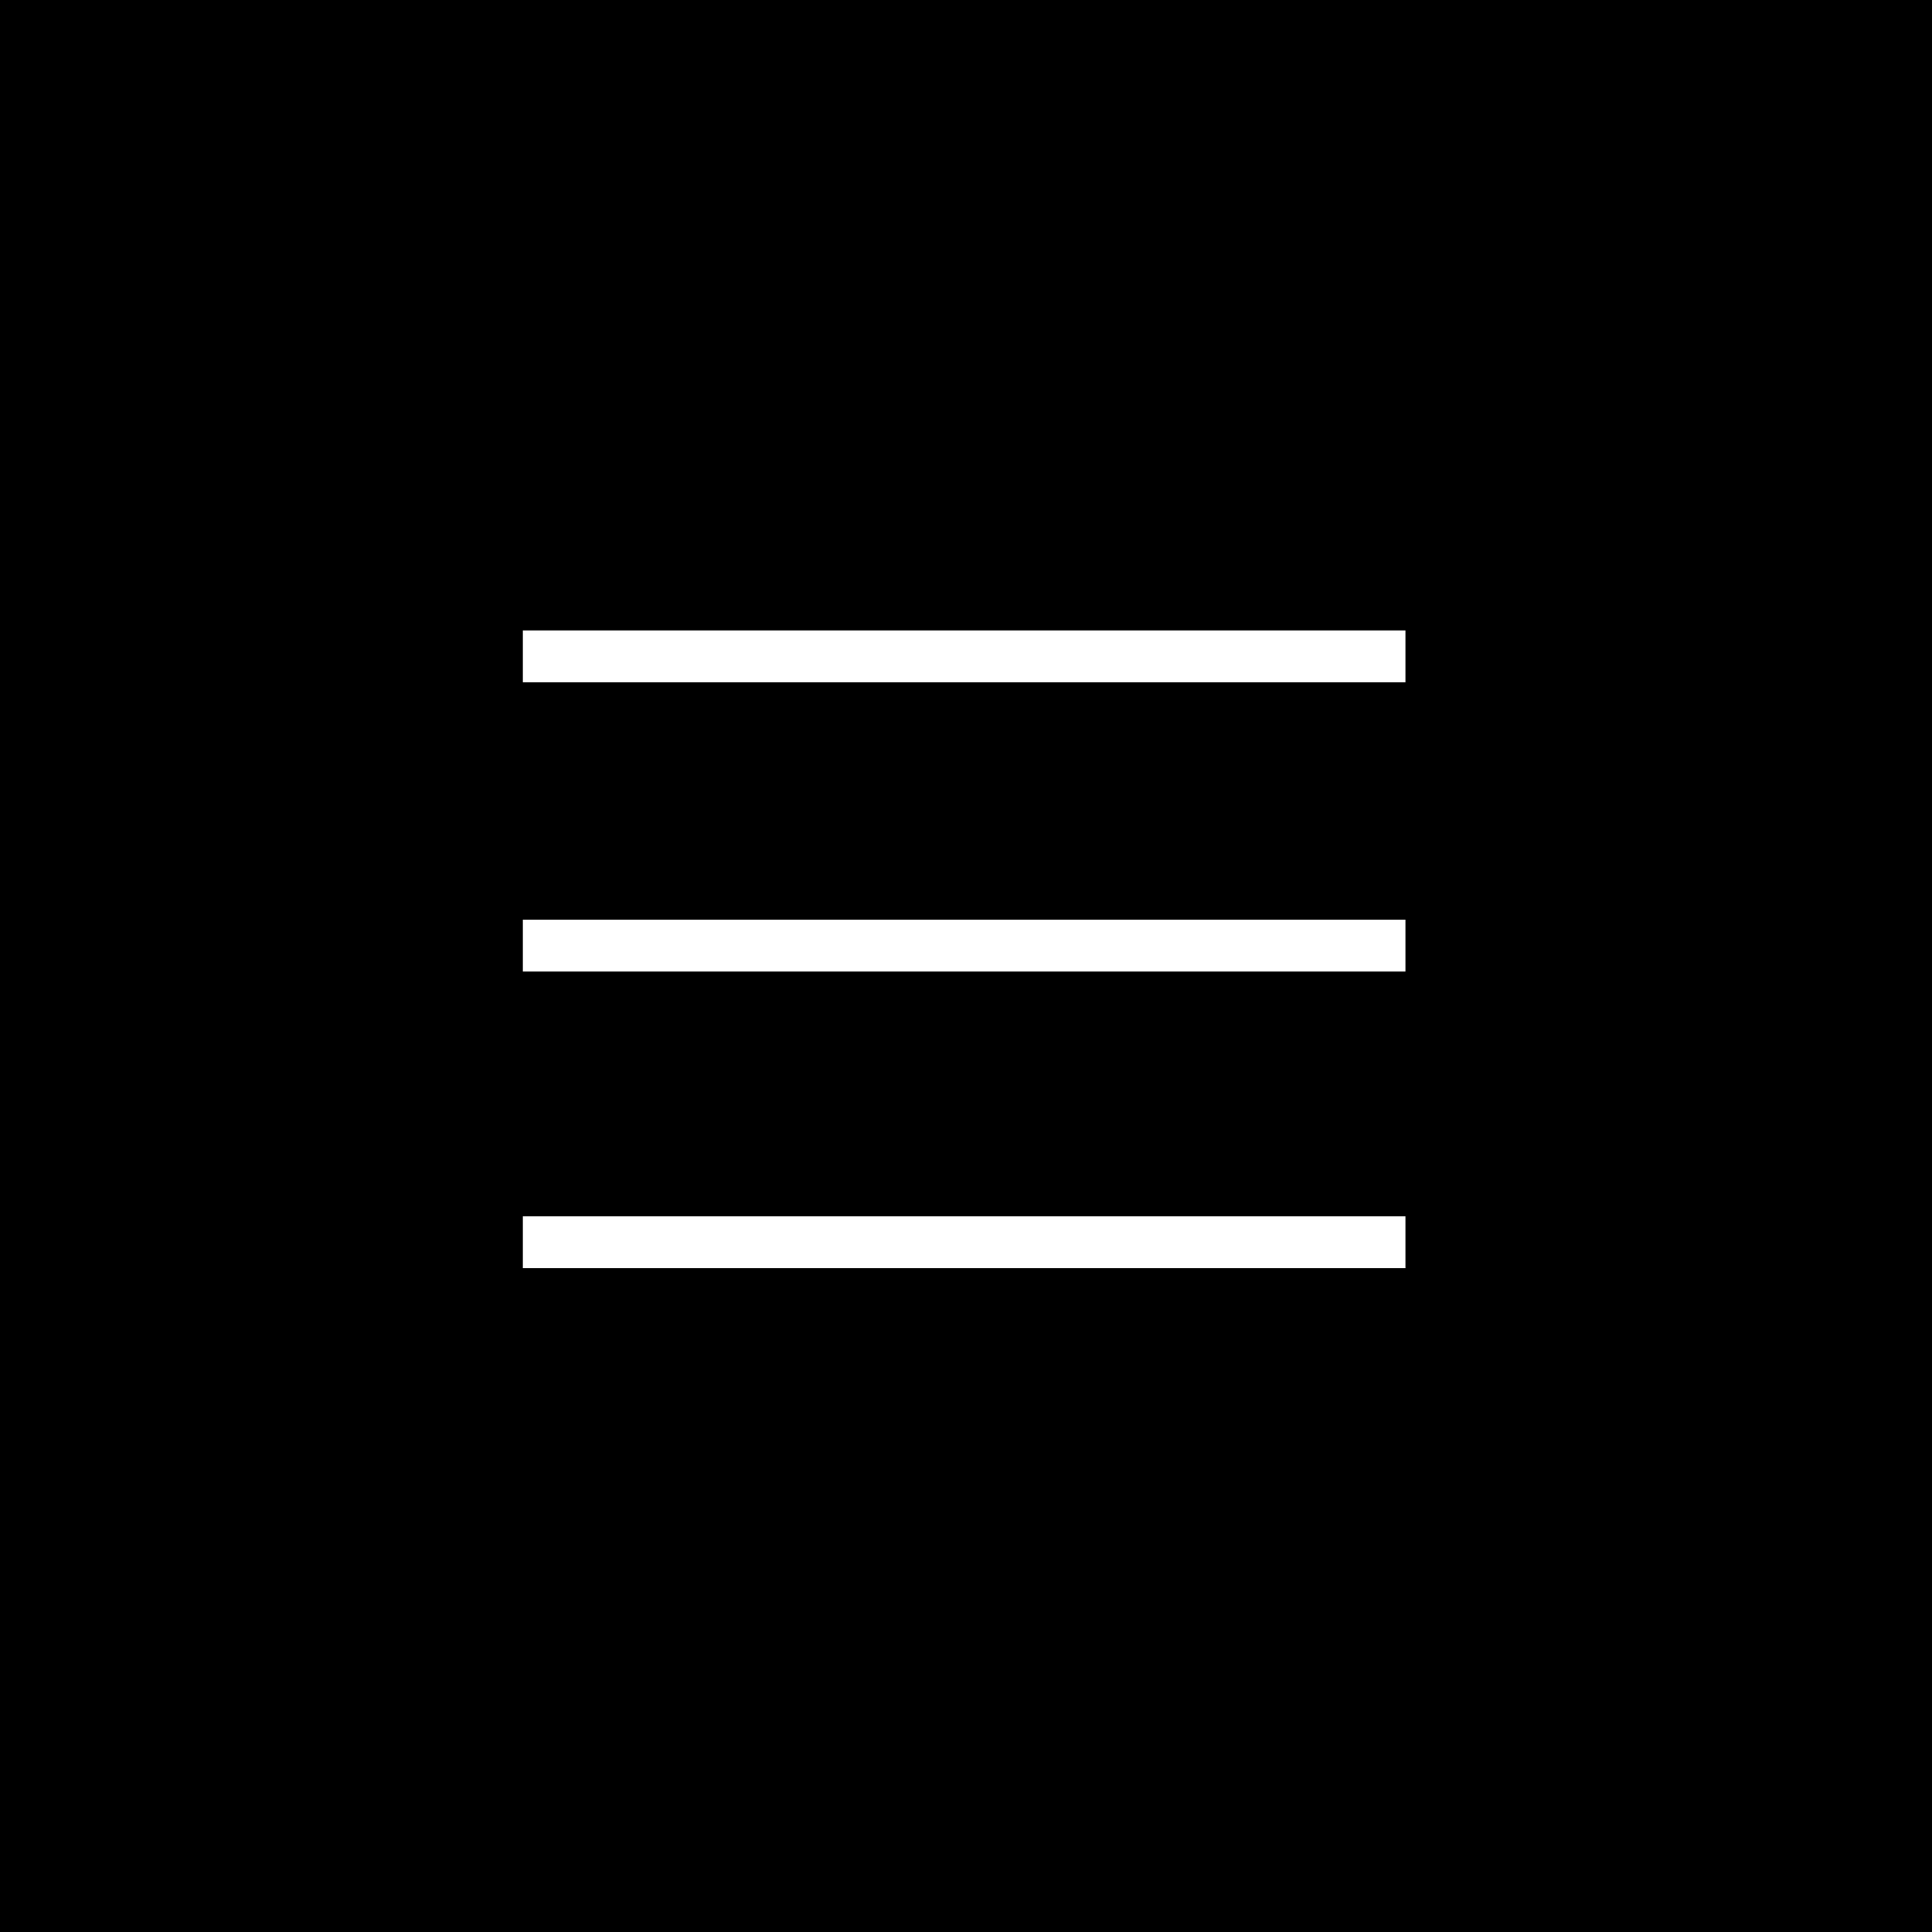
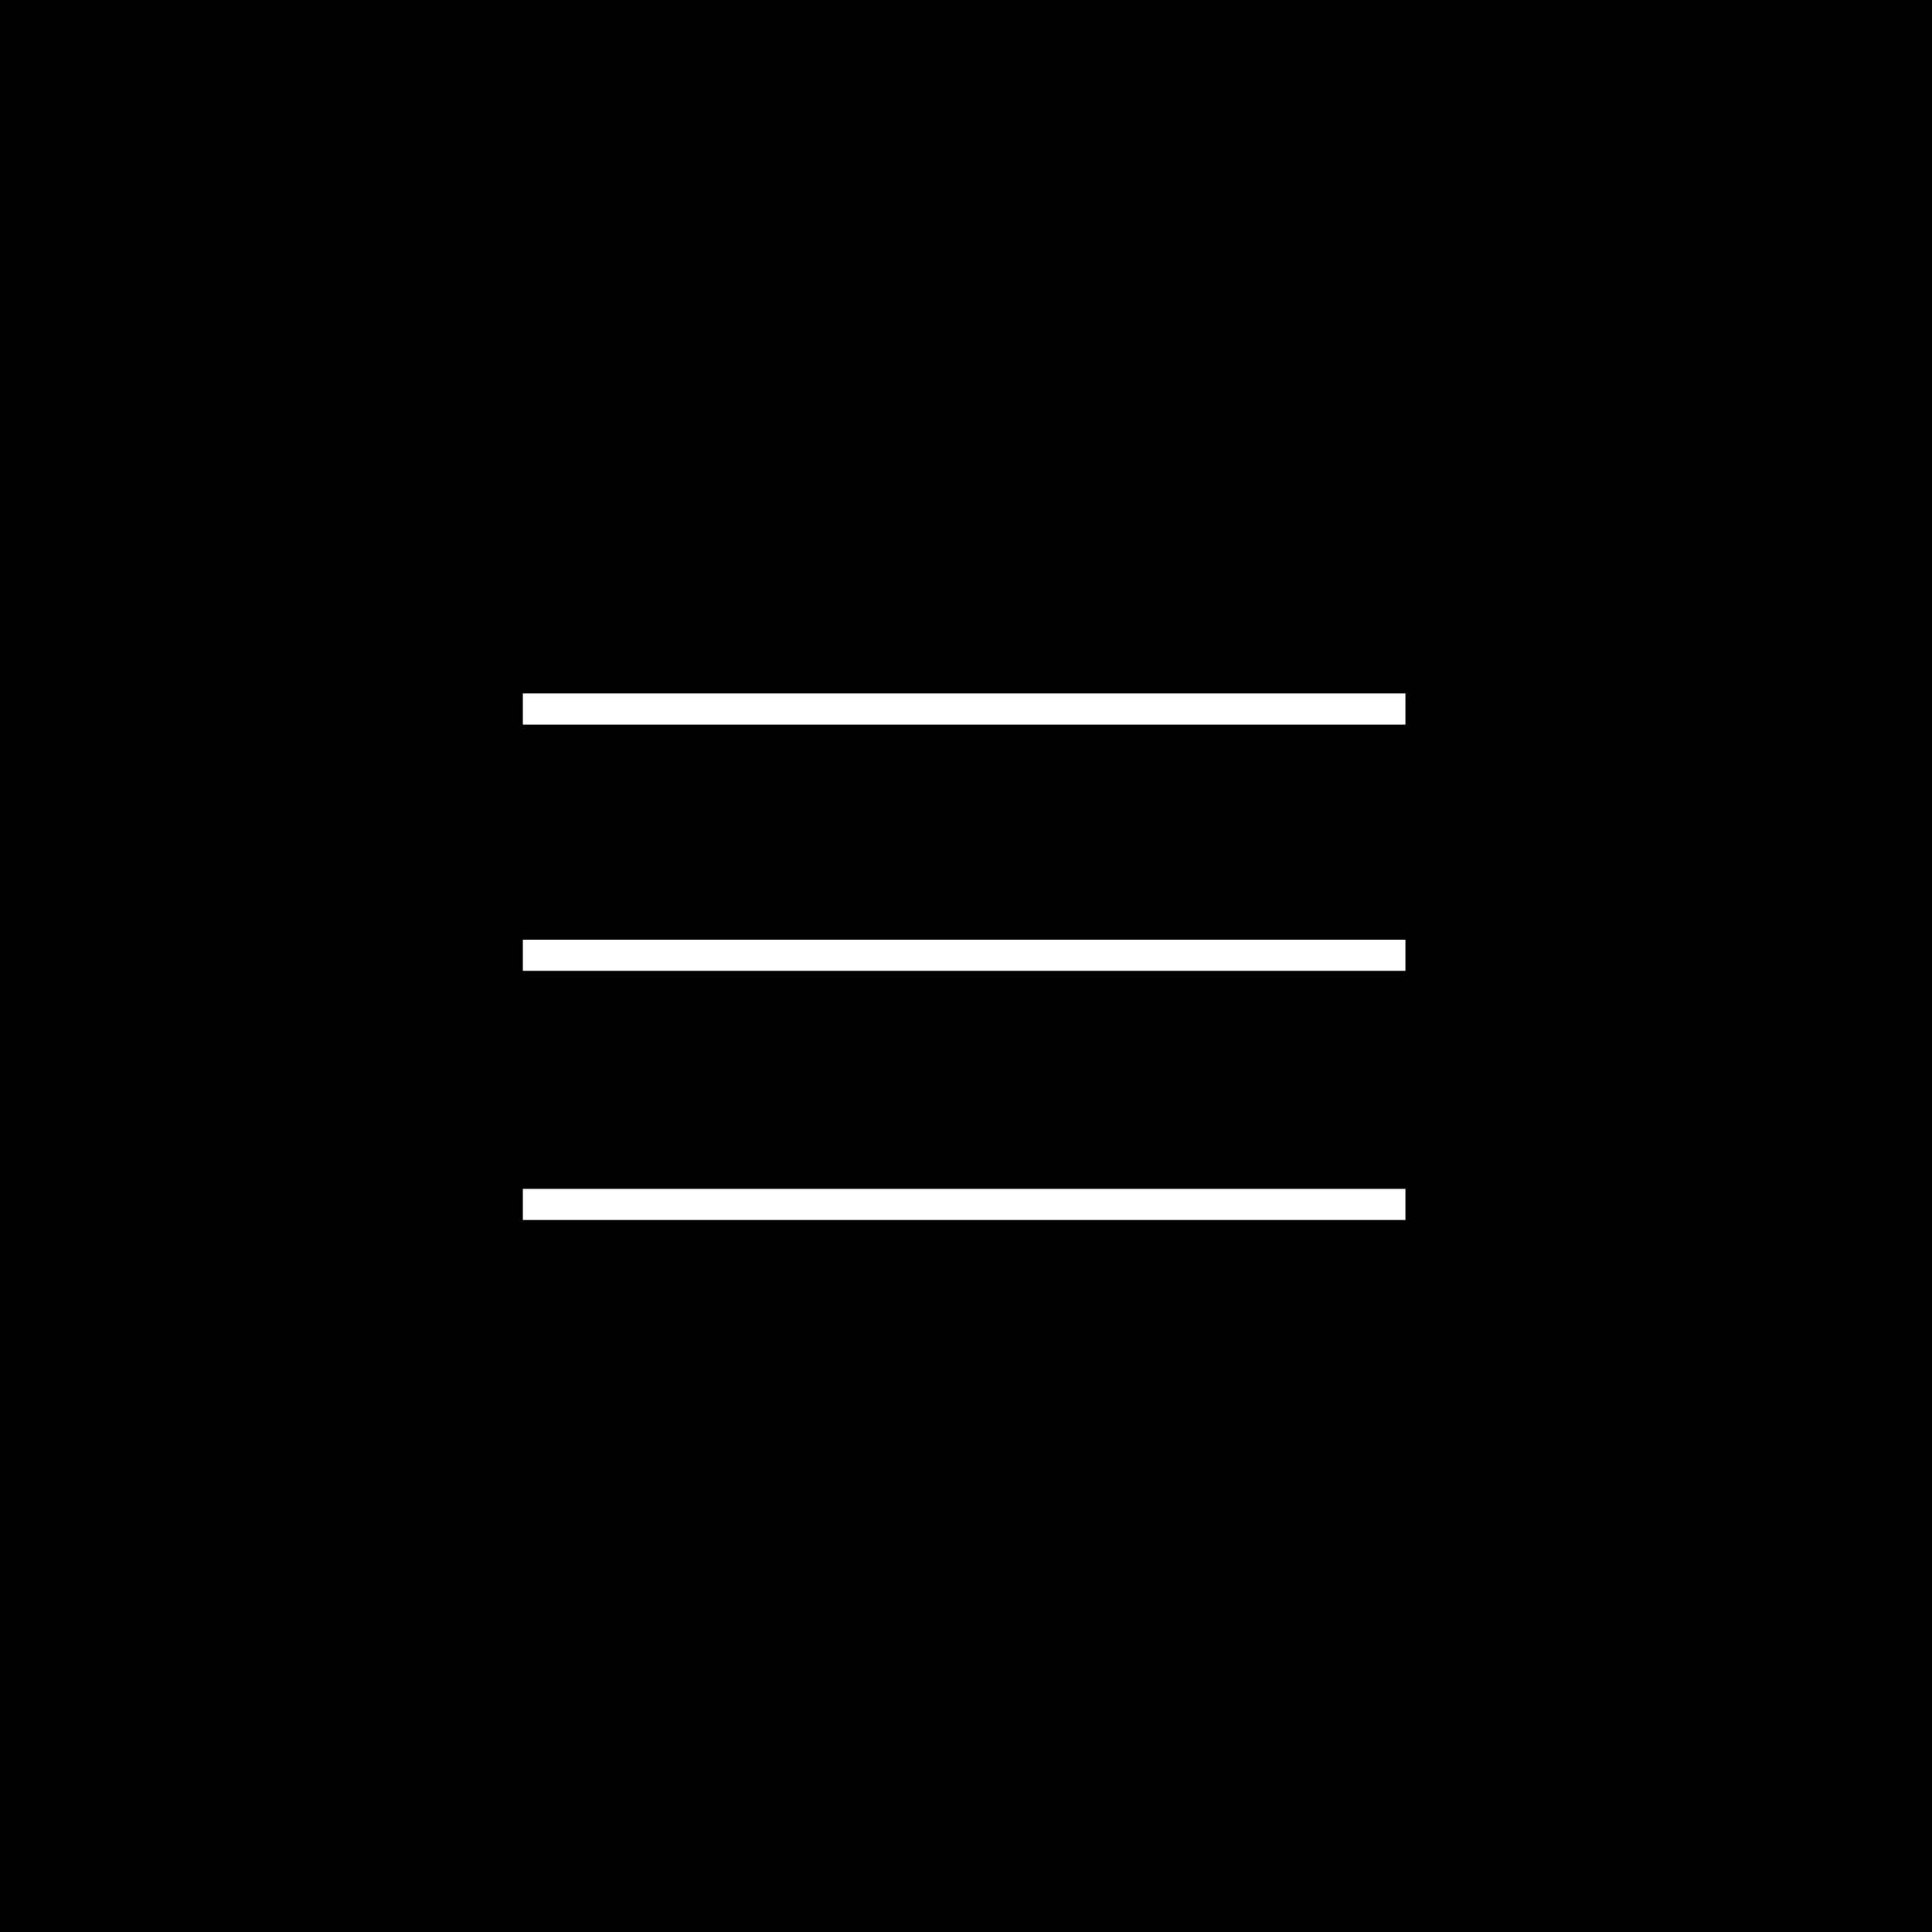
- <svg xmlns="http://www.w3.org/2000/svg" version="1.1" id="Layer_1" x="0px" y="0px" viewBox="0 0 260.5 260.5" style="enable-background:new 0 0 260.5 260.5;" xml:space="preserve">
+ <svg xmlns="http://www.w3.org/2000/svg" version="1.1" id="Layer_1" x="0px" y="0px" viewBox="-349 150.5 260.5 260.5" style="enable-background:new -349 150.5 260.5 260.5;" xml:space="preserve">
  <style type="text/css">
	.st0{stroke:#000000;stroke-miterlimit:10;}
</style>
-   <path class="st0" d="M0,0.5v260h260V0.5H0z M190,171.5H70v-8h120V171.5z M190,131.5H70v-8h120V131.5z M190,92.5H70v-8h120V92.5z" />
+   <path class="st0" d="M-349,151v260h260V151H-349z M-159,281.9h-120v-5.2h120V281.9z M-159,315.5h-120v-5.2h120V315.5z M-159,248.7  h-120v-5.2h120V248.7z" />
</svg>
